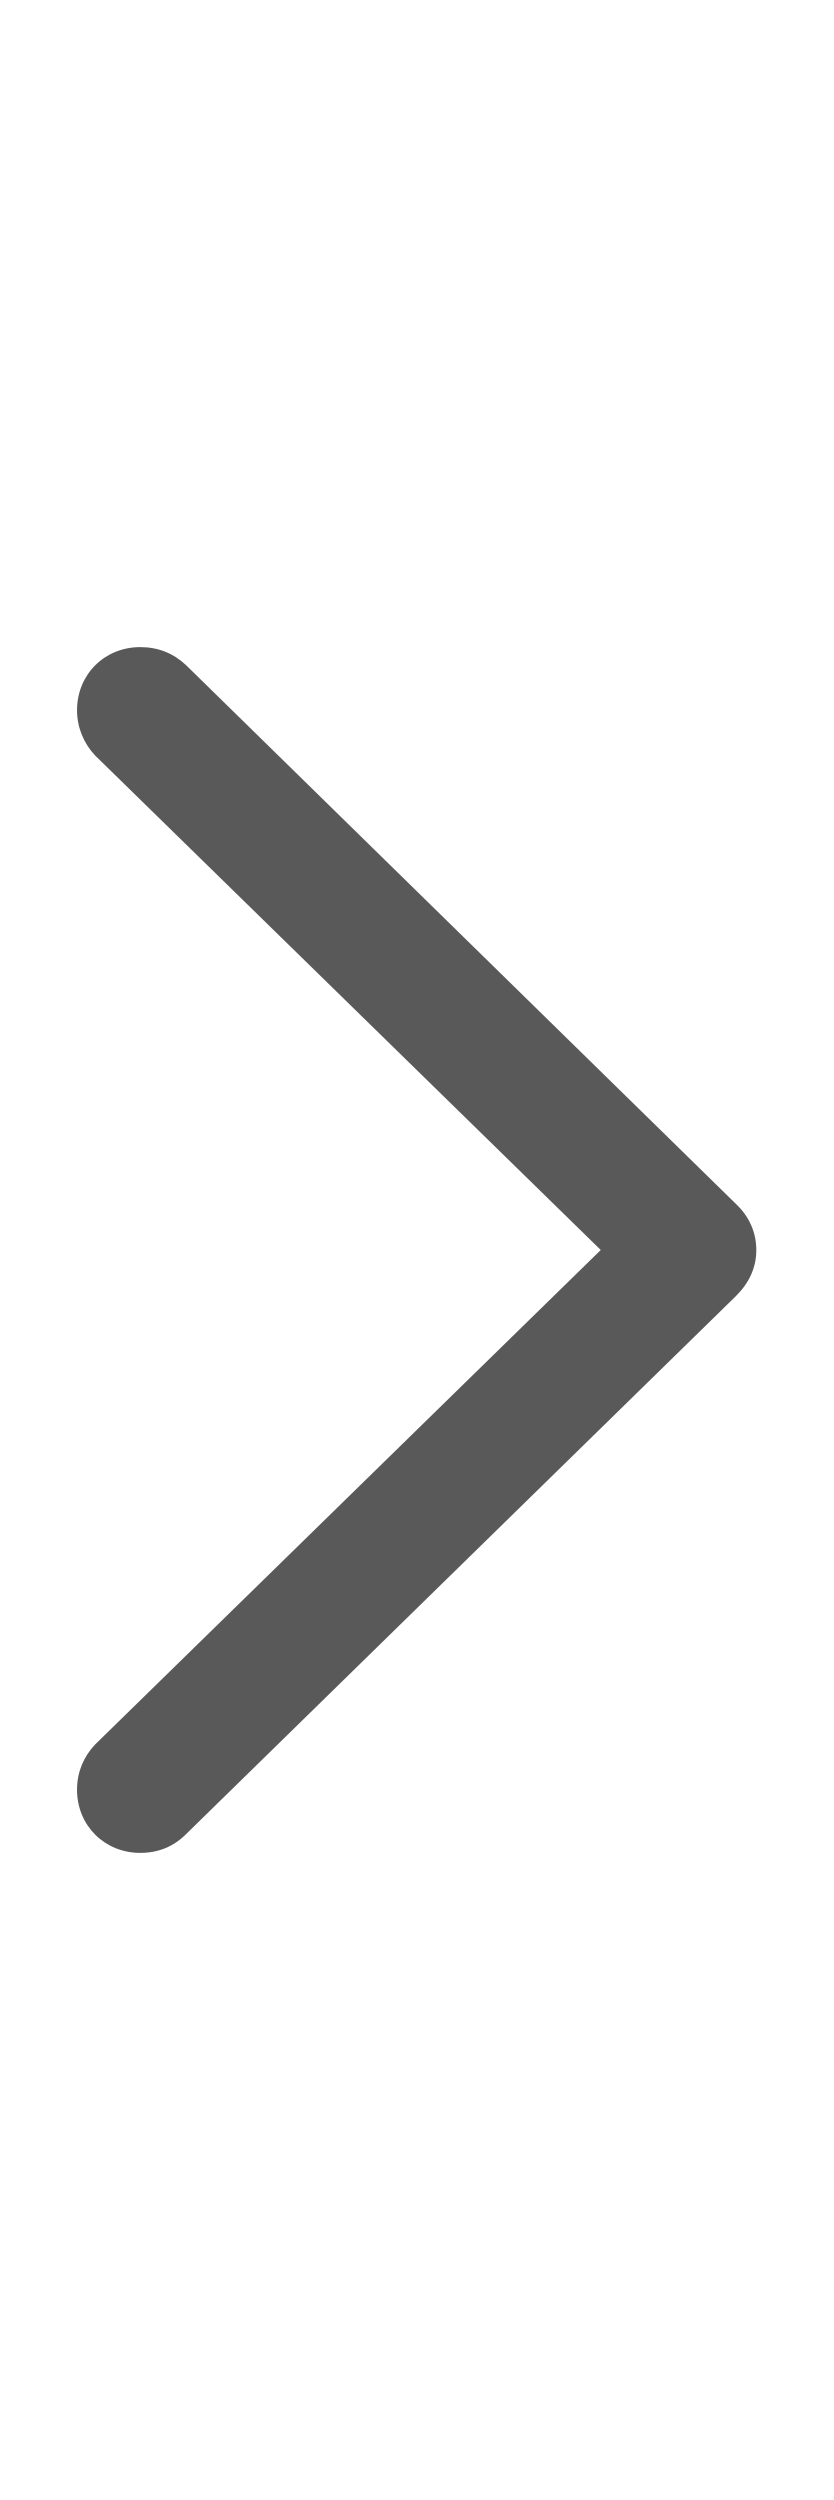
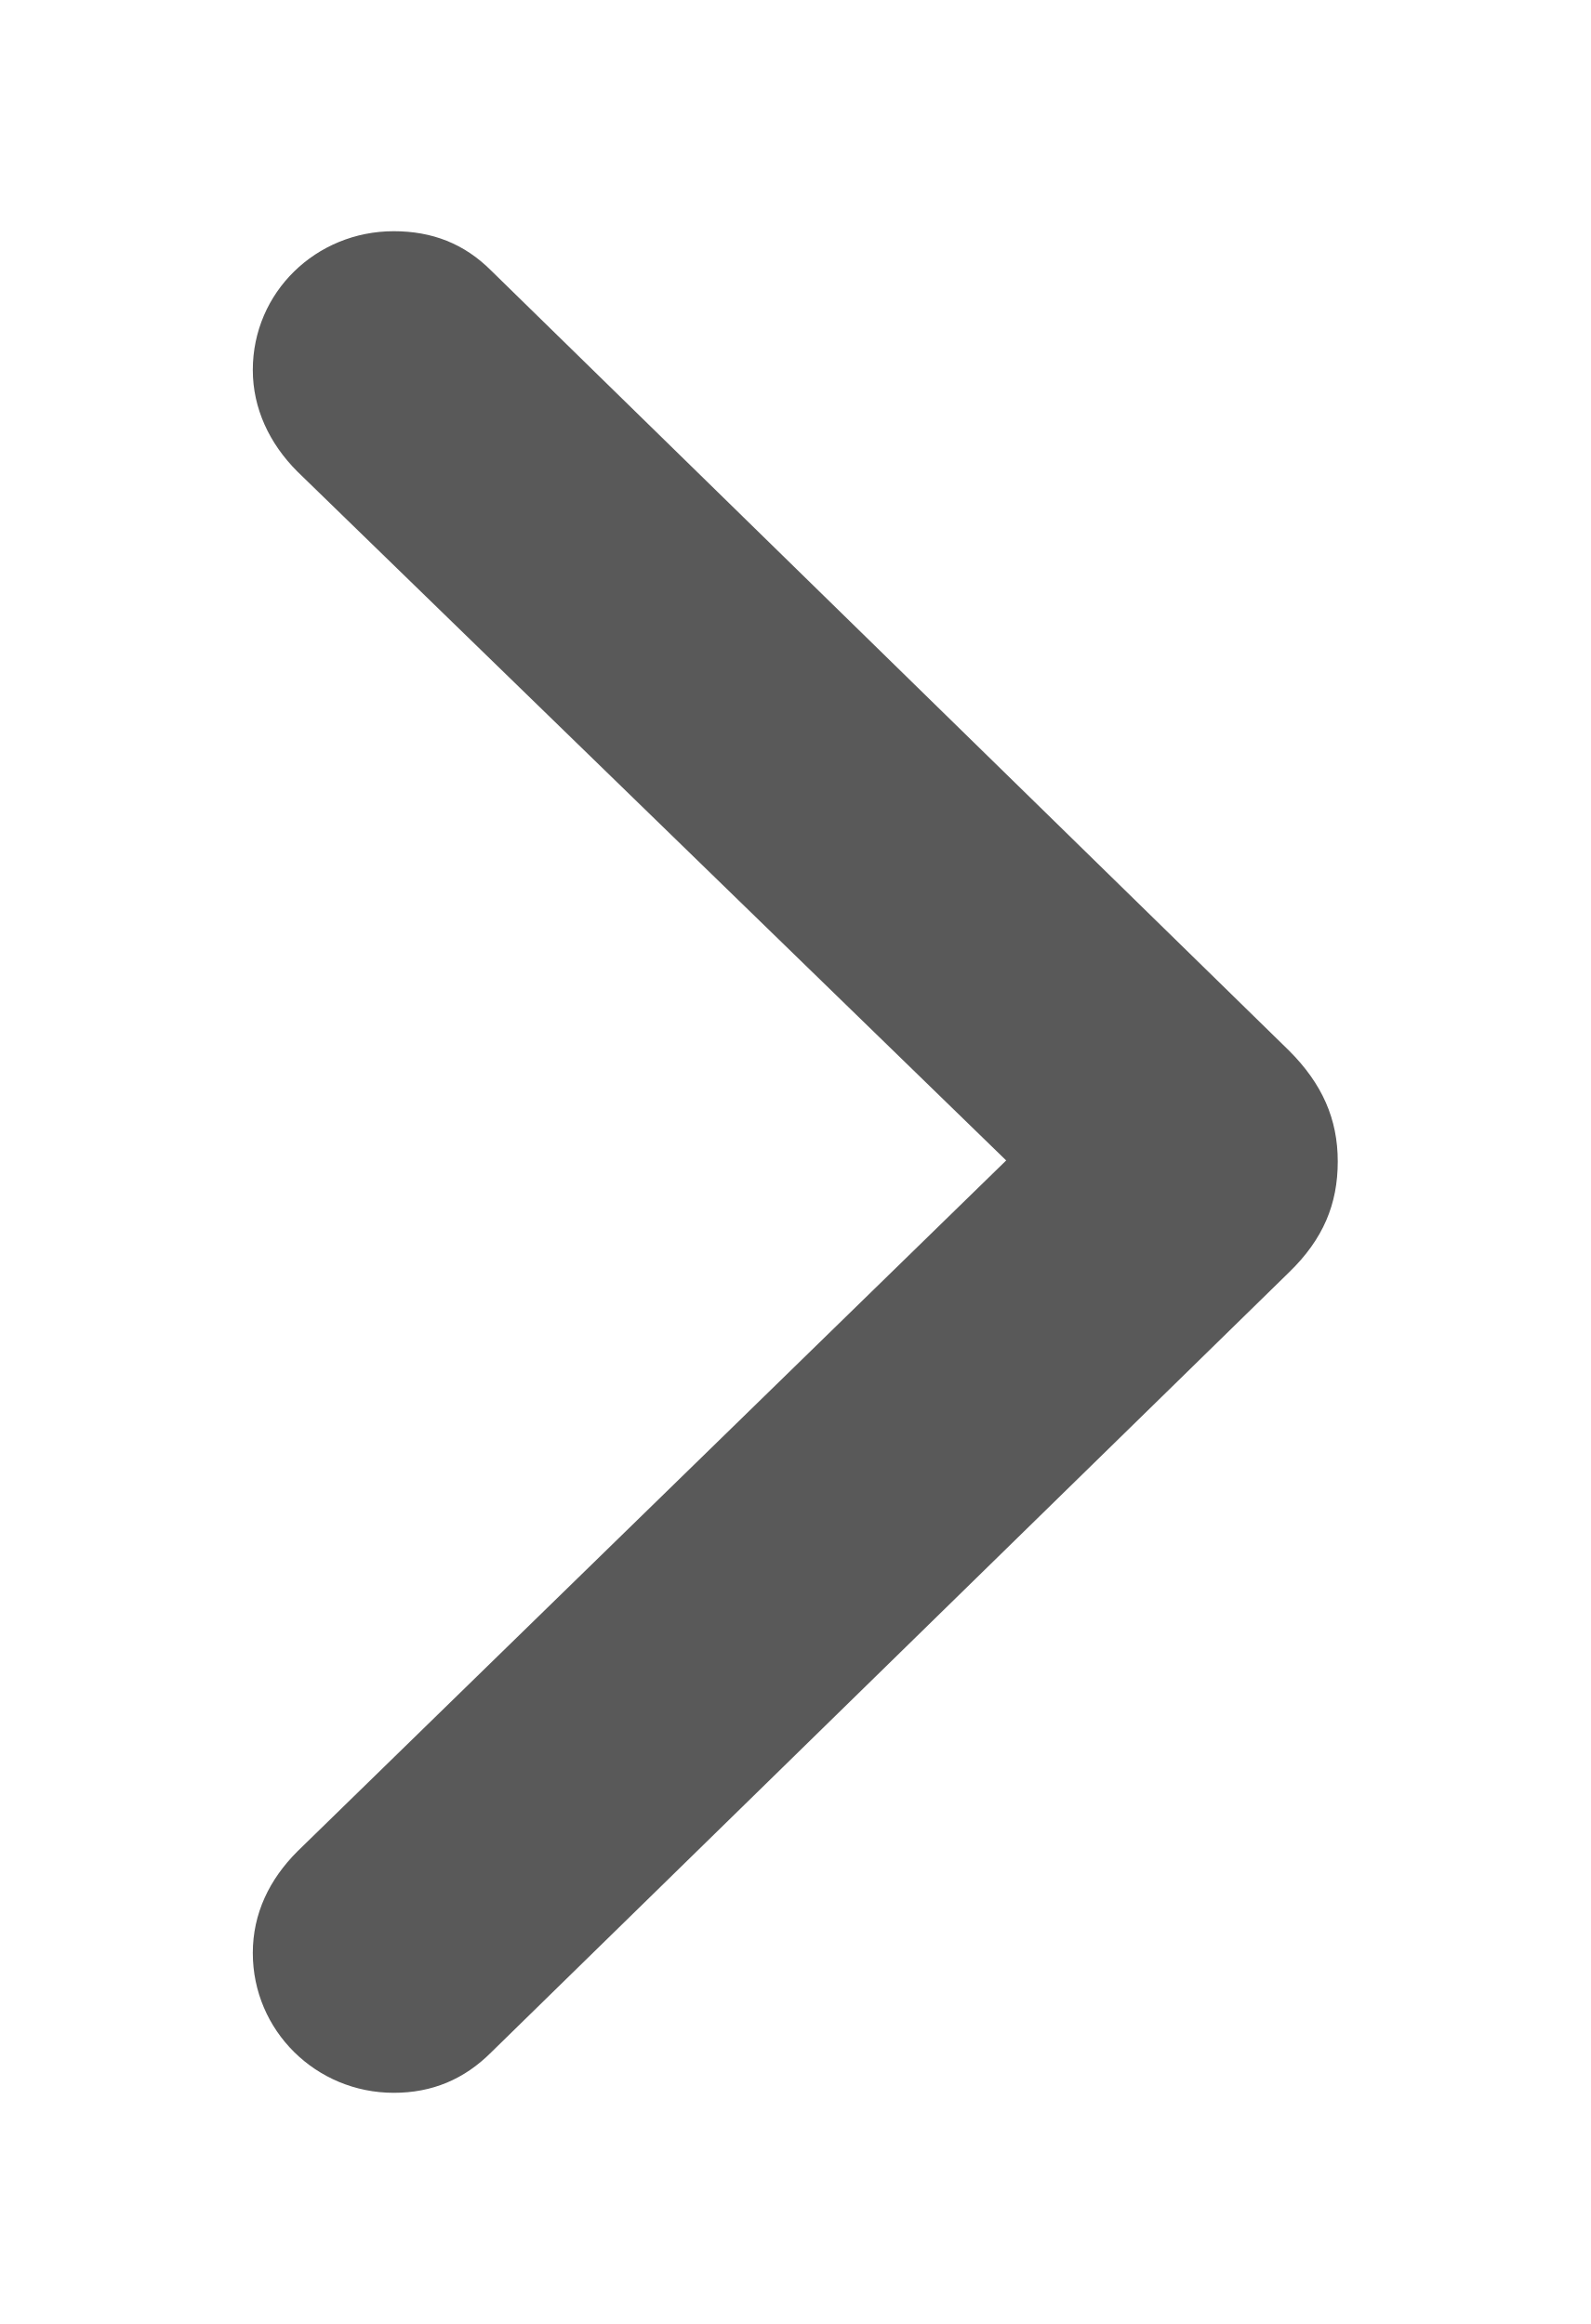
- <svg xmlns="http://www.w3.org/2000/svg" width="100%" height="100%" viewBox="0 0 15 45" version="1.1" xml:space="preserve" style="fill-rule:evenodd;clip-rule:evenodd;stroke-linejoin:round;stroke-miterlimit:2;">
-   <g transform="matrix(1,0,0,1,-50,0)">
-     <g id="chevron-right" transform="matrix(0.365854,0,0,1.09756,-41.2195,0)">
-       <rect x="249.333" y="0" width="41" height="41" style="fill:none;" />
-       <g transform="matrix(0.839838,0,0,0.279946,187.639,19.9474)">
-         <path d="M117.766,1.974C117.766,0.957 117.36,0.021 116.586,-0.712L84.36,-32.287C83.627,-32.979 82.732,-33.345 81.674,-33.345C79.599,-33.345 77.972,-31.758 77.972,-29.642C77.972,-28.625 78.378,-27.689 79.029,-26.998L108.652,1.974L79.029,30.945C78.378,31.637 77.972,32.532 77.972,33.59C77.972,35.706 79.599,37.293 81.674,37.293C82.732,37.293 83.627,36.927 84.36,36.194L116.586,4.659C117.36,3.886 117.766,2.991 117.766,1.974Z" style="fill:rgb(89,89,89);fill-rule:nonzero;" />
+ <svg xmlns="http://www.w3.org/2000/svg" width="100%" height="100%" viewBox="0 0 13 19" version="1.1" xml:space="preserve" style="fill-rule:evenodd;clip-rule:evenodd;stroke-linejoin:round;stroke-miterlimit:2;">
+   <g transform="matrix(1,0,0,1,-140,0)">
+     <g id="Artboard4" transform="matrix(0.5,0,0,0.730769,-27.1667,0)">
+       <rect x="334.333" y="0" width="26" height="26" style="fill:none;" />
+       <g transform="matrix(0.520364,0,0,0.356039,333.421,16.3775)">
+         <path d="M43.777,-9.503C43.777,-10.837 43.289,-11.944 42.247,-12.986L17.182,-37.497C16.336,-38.344 15.327,-38.734 14.122,-38.734C11.681,-38.734 9.695,-36.814 9.695,-34.372C9.695,-33.168 10.216,-32.061 11.095,-31.182L33.361,-9.535L11.095,12.177C10.216,13.056 9.695,14.13 9.695,15.367C9.695,17.809 11.681,19.762 14.122,19.762C15.327,19.762 16.336,19.339 17.182,18.492L42.247,-6.02C43.322,-7.061 43.777,-8.168 43.777,-9.503Z" style="fill:rgb(89,89,89);fill-rule:nonzero;" />
      </g>
    </g>
  </g>
</svg>
